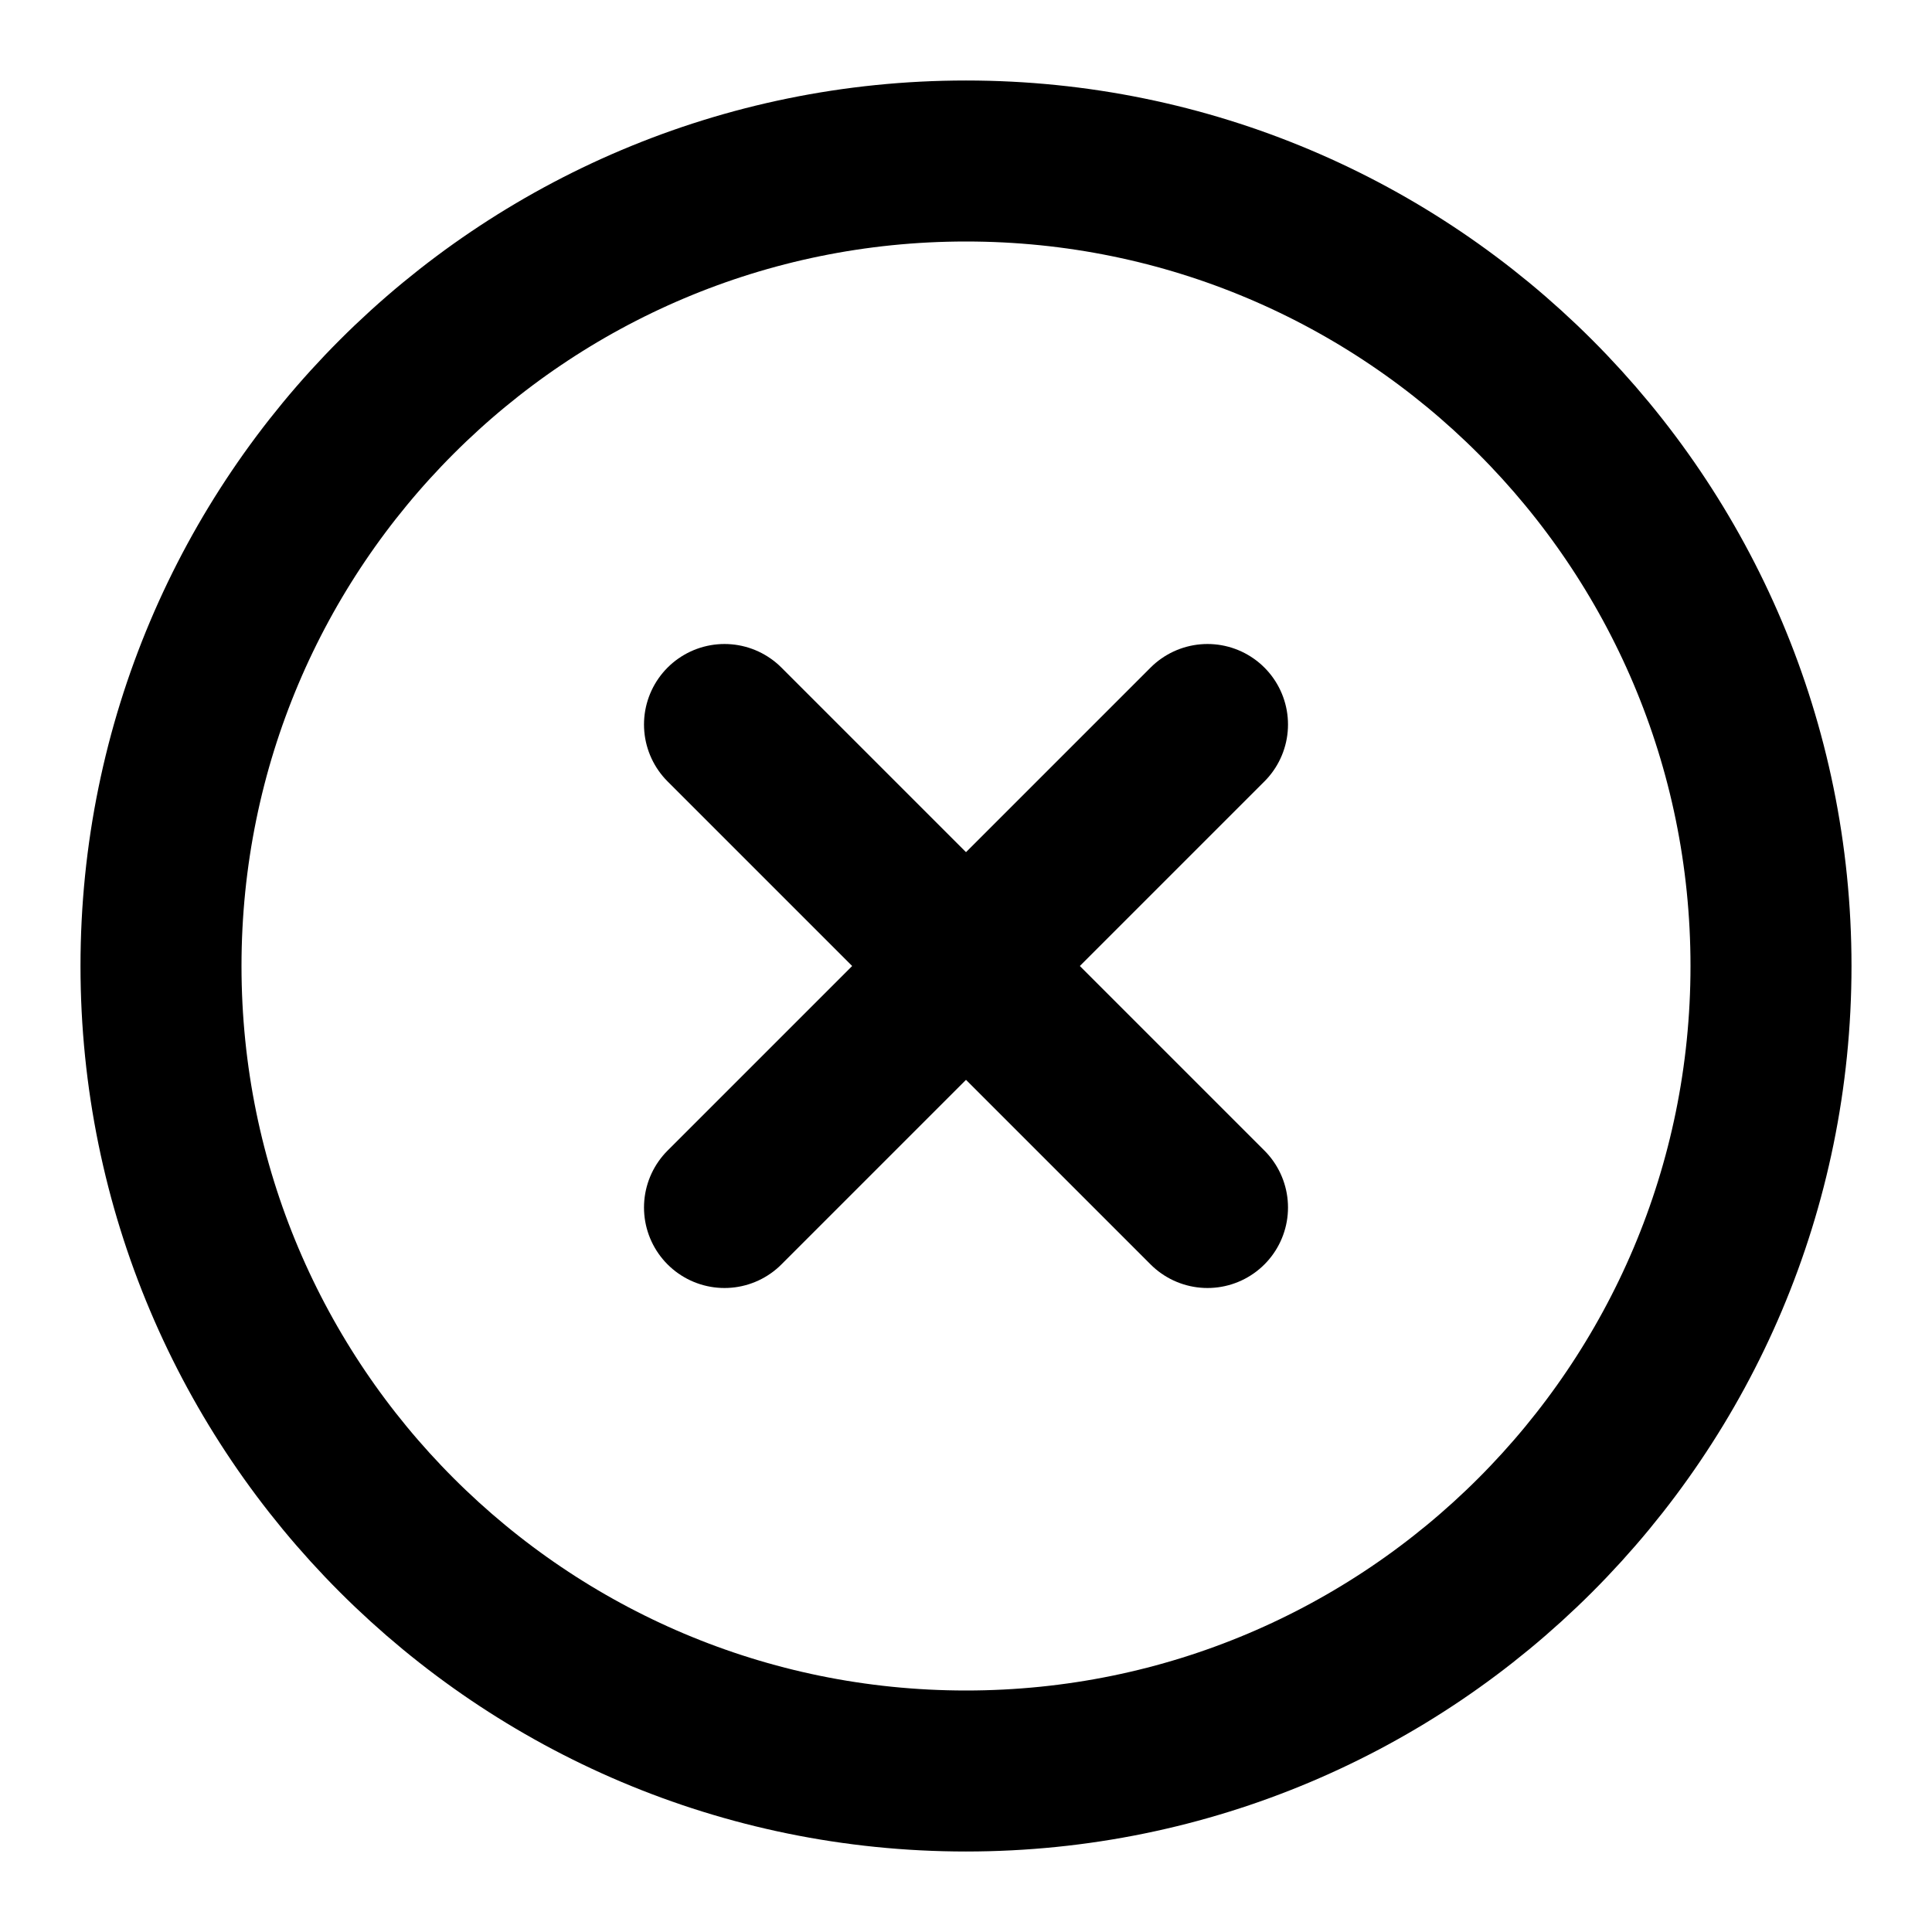
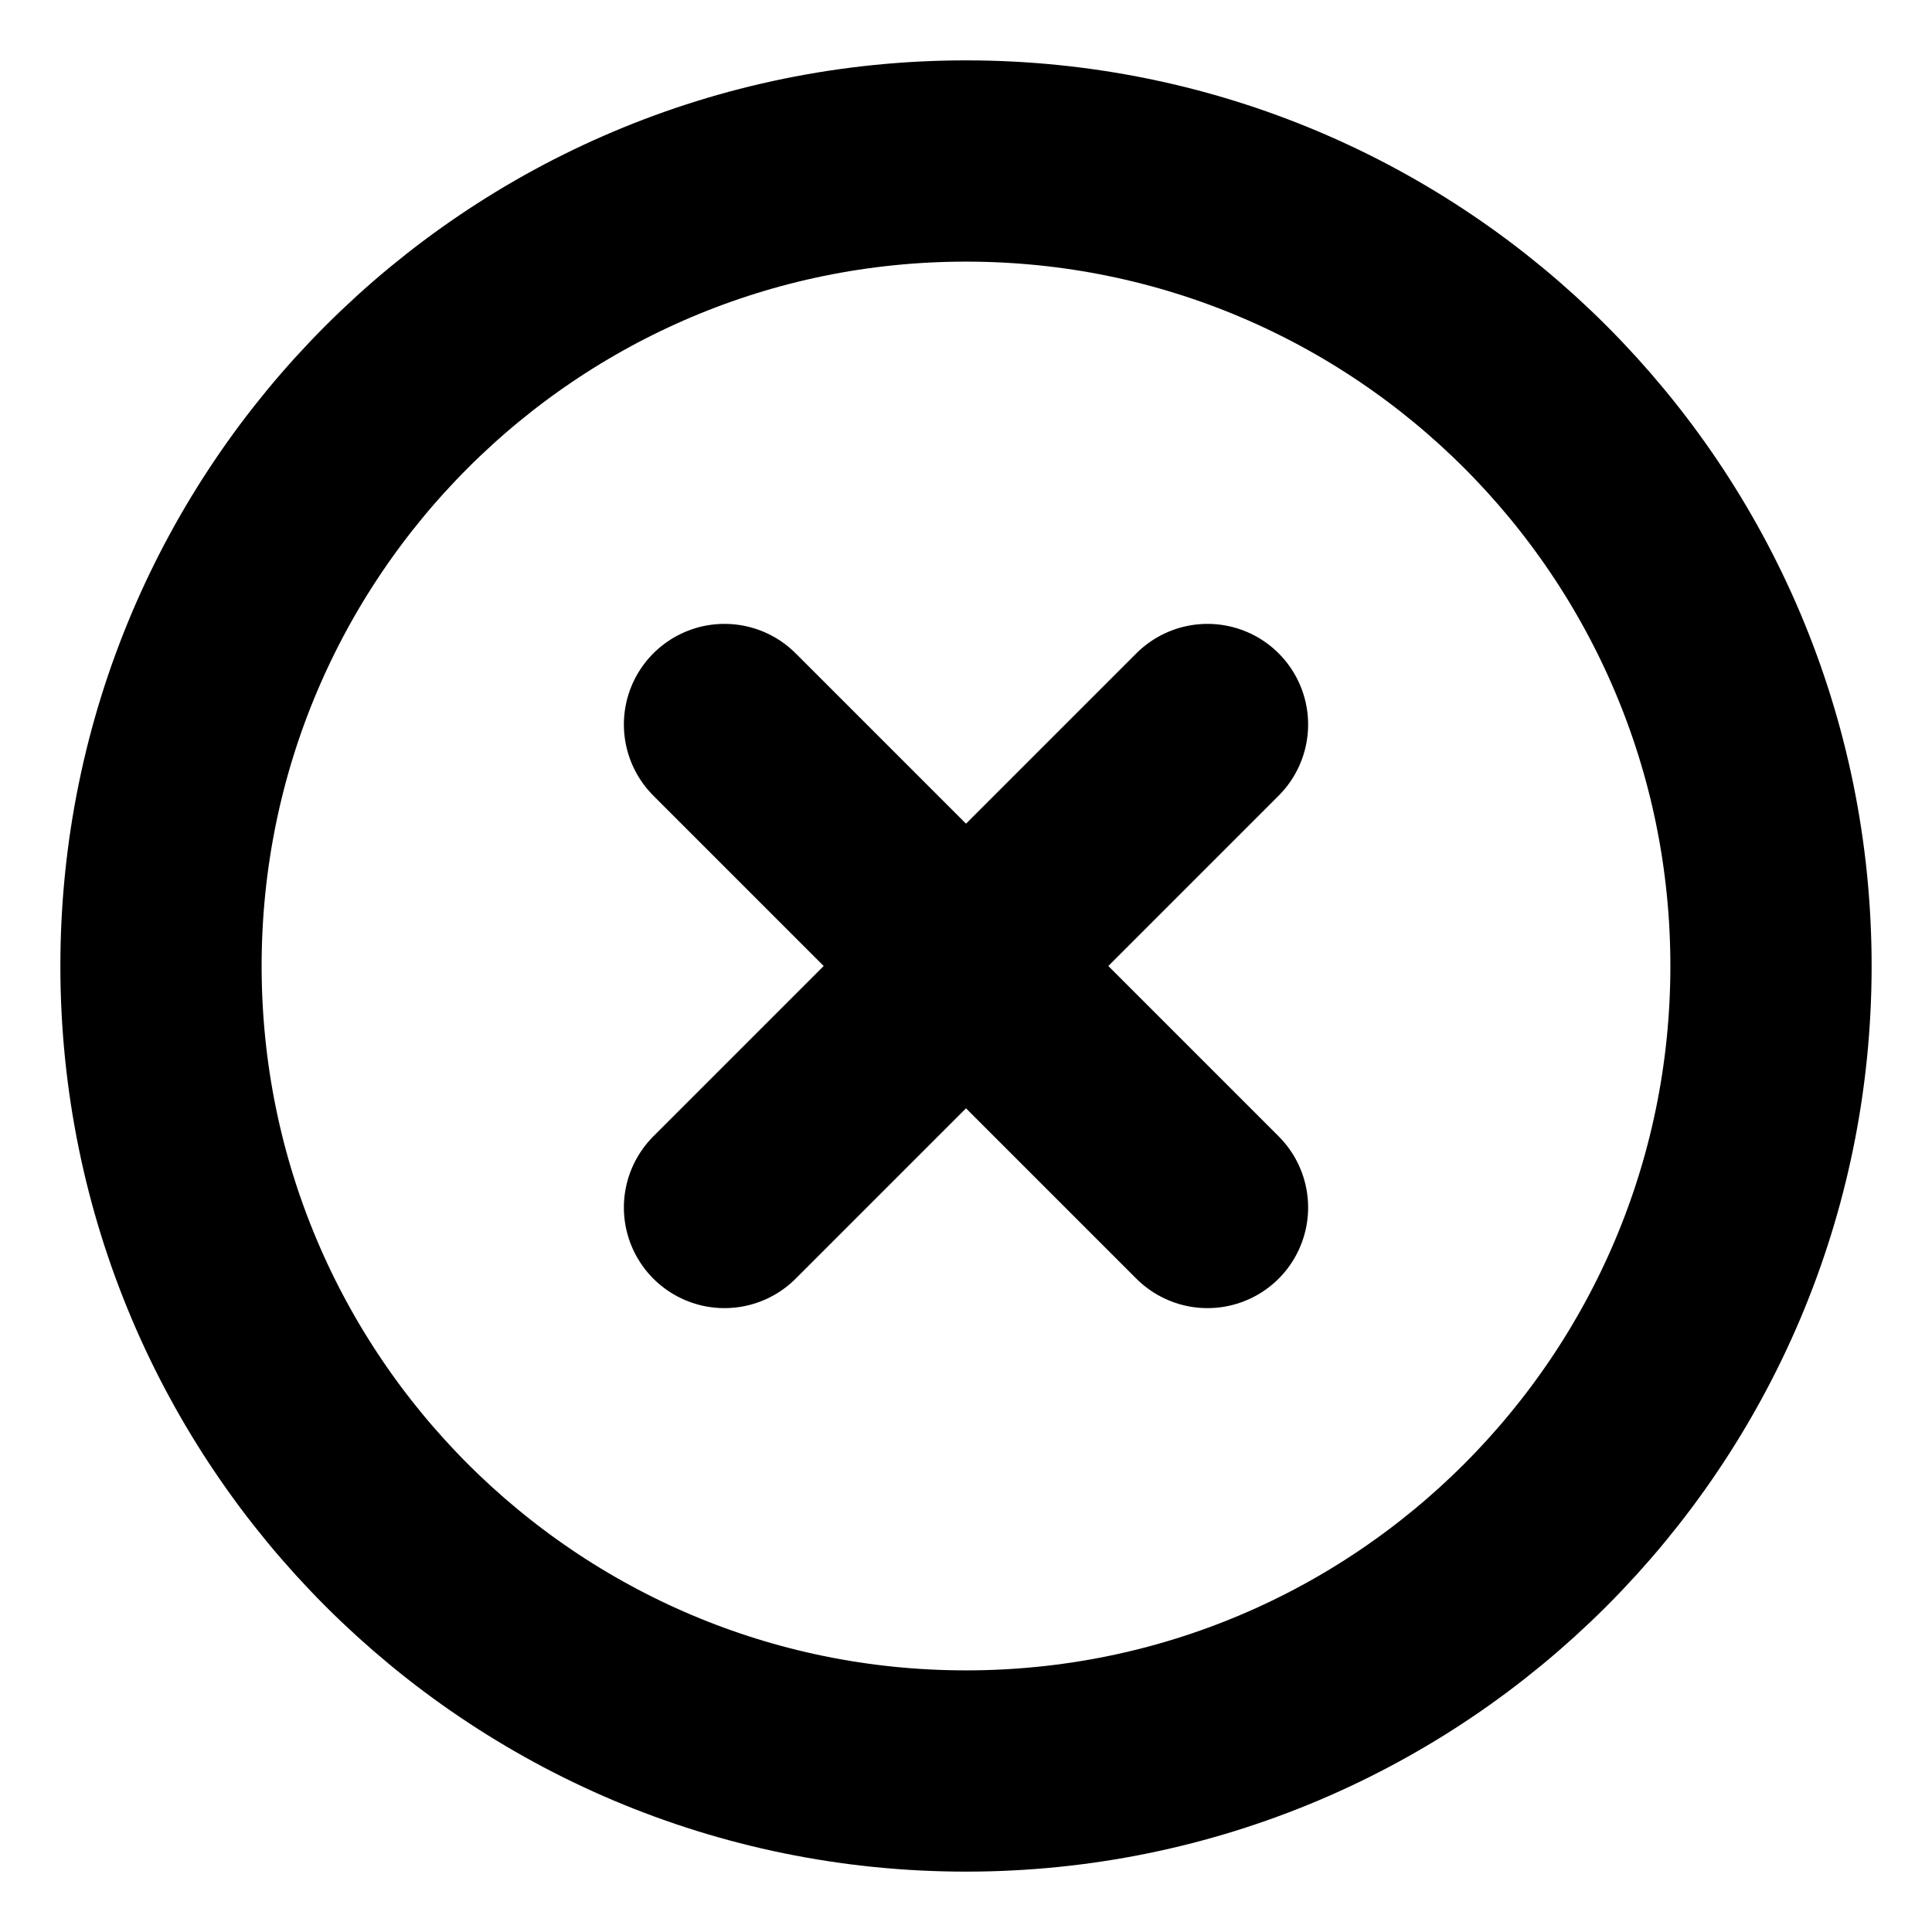
- <svg xmlns="http://www.w3.org/2000/svg" width="24" height="24" viewBox="0 0 24 24" fill="none" stroke="currentColor" stroke-width="2" stroke-linecap="round" stroke-linejoin="round" class="lucide lucide-circle-x-icon lucide-circle-x">
+ <svg xmlns="http://www.w3.org/2000/svg" width="24" height="24" viewBox="0 0 24 24" fill="none" stroke="currentColor" stroke-width="2.5" stroke-linecap="round" stroke-linejoin="round" class="lucide lucide-circle-x-icon lucide-circle-x">
  <circle cx="12" cy="12" r="10" />
  <path d="m15 9-6 6" />
  <path d="m9 9 6 6" />
</svg>
